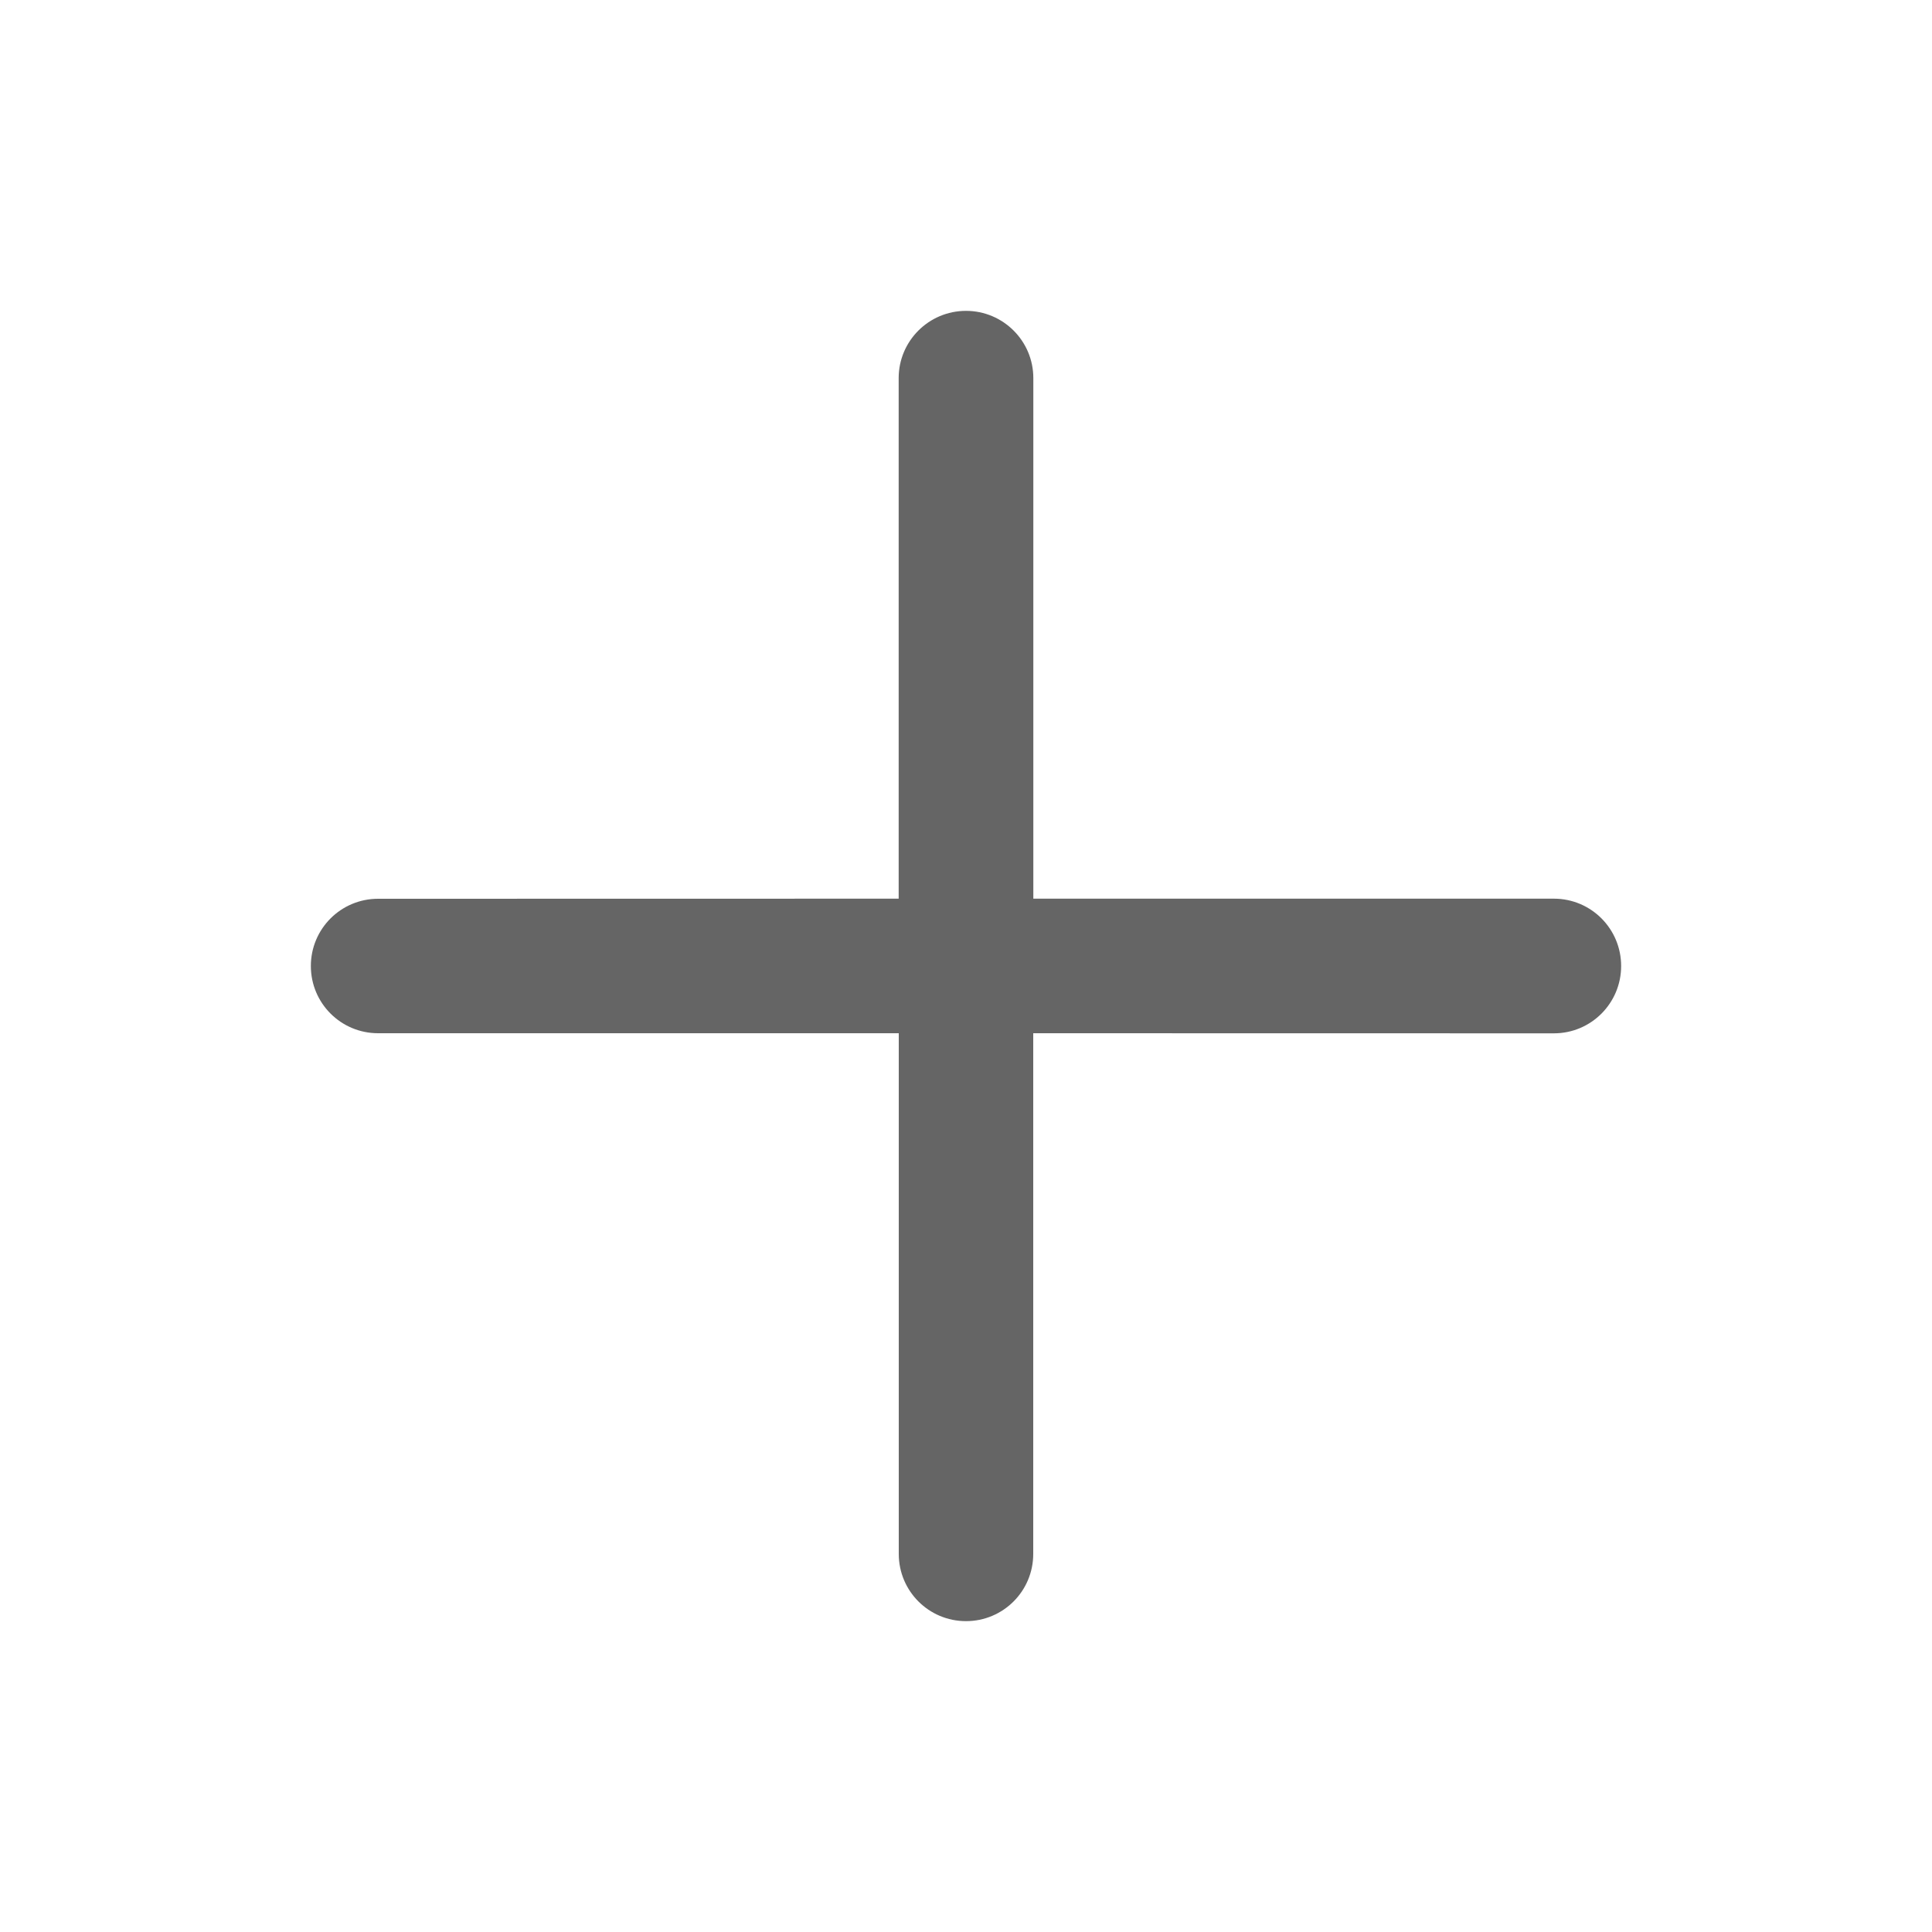
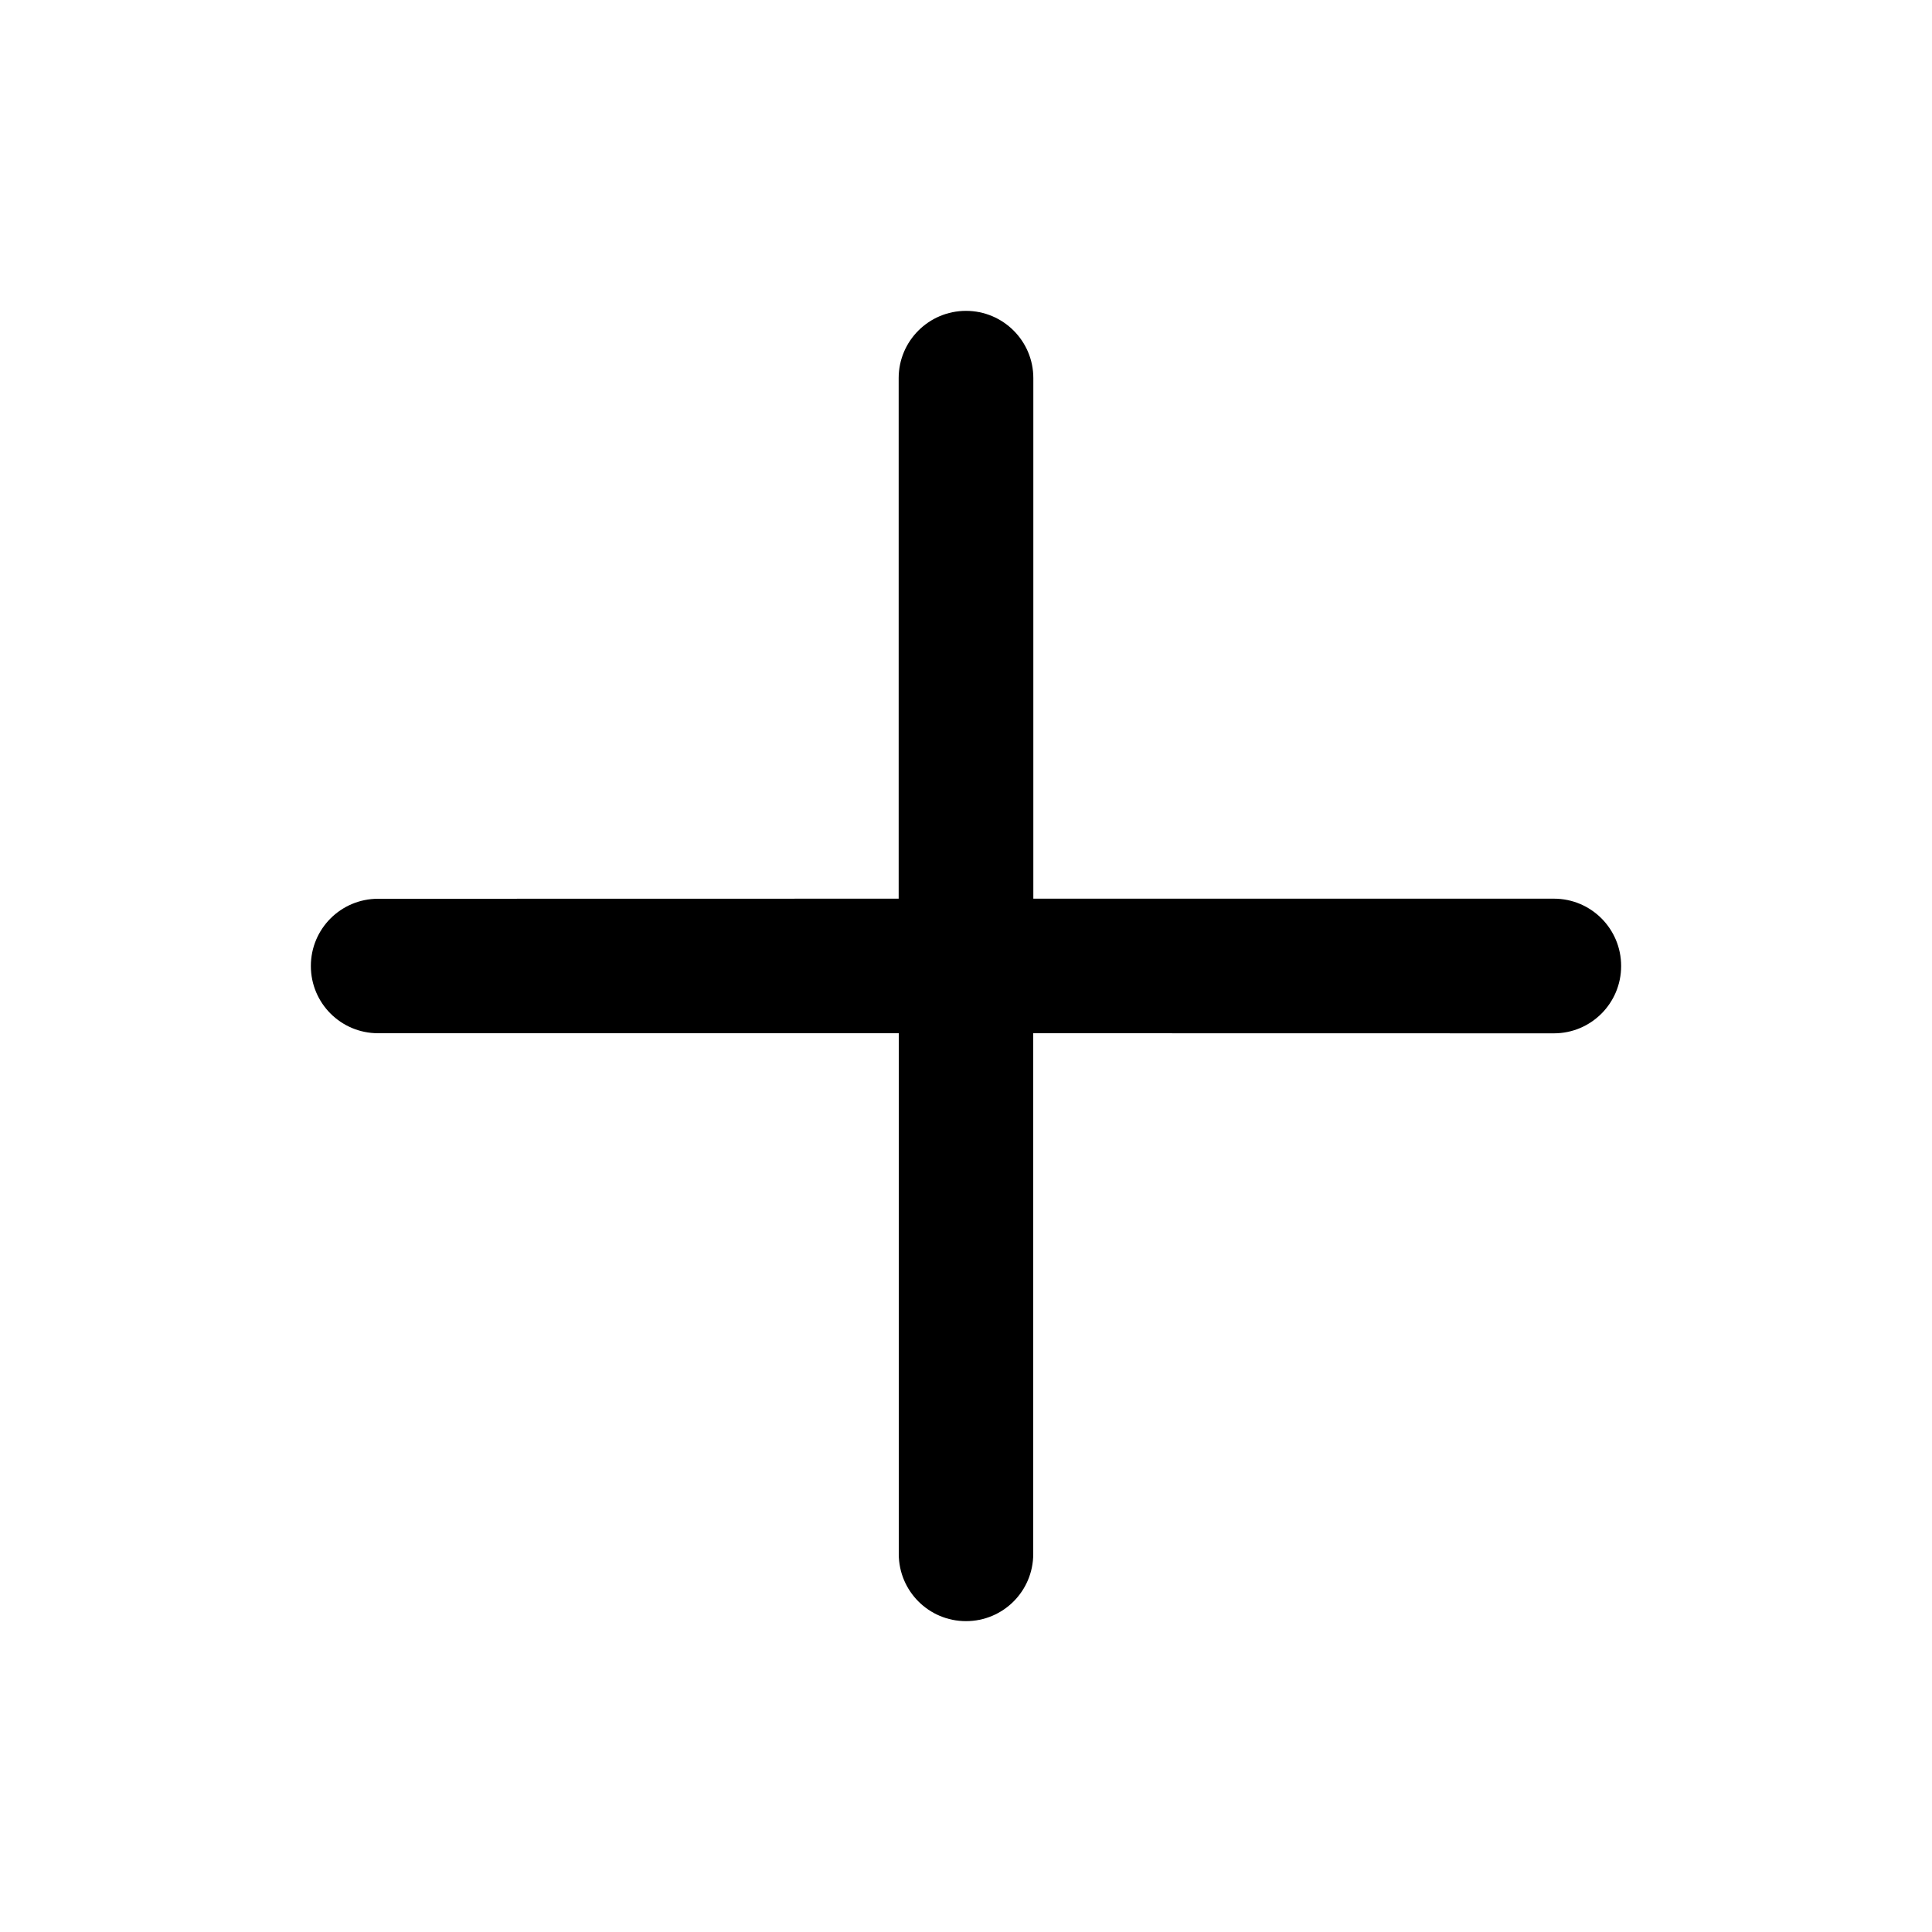
<svg xmlns="http://www.w3.org/2000/svg" width="20" height="20" viewBox="0 0 20 20" fill="none">
-   <path d="M16.086 9.303C16.471 9.303 16.782 9.615 16.782 10C16.782 10.385 16.471 10.697 16.086 10.697L10.696 10.696V16.086C10.696 16.471 10.385 16.782 10 16.782C9.615 16.782 9.304 16.471 9.304 16.086V10.696H3.914C3.529 10.696 3.218 10.385 3.218 10C3.218 9.615 3.529 9.304 3.914 9.304L9.303 9.303V3.914C9.303 3.53 9.615 3.218 10 3.218C10.385 3.218 10.697 3.53 10.697 3.914V9.303H16.086Z" fill="#656565" />
+   <path d="M16.086 9.303C16.471 9.303 16.782 9.615 16.782 10C16.782 10.385 16.471 10.697 16.086 10.697L10.696 10.696V16.086C10.696 16.471 10.385 16.782 10 16.782C9.615 16.782 9.304 16.471 9.304 16.086V10.696H3.914C3.529 10.696 3.218 10.385 3.218 10C3.218 9.615 3.529 9.304 3.914 9.304L9.303 9.303V3.914C9.303 3.53 9.615 3.218 10 3.218C10.385 3.218 10.697 3.53 10.697 3.914V9.303H16.086Z" fill="currentColor" />
</svg>
